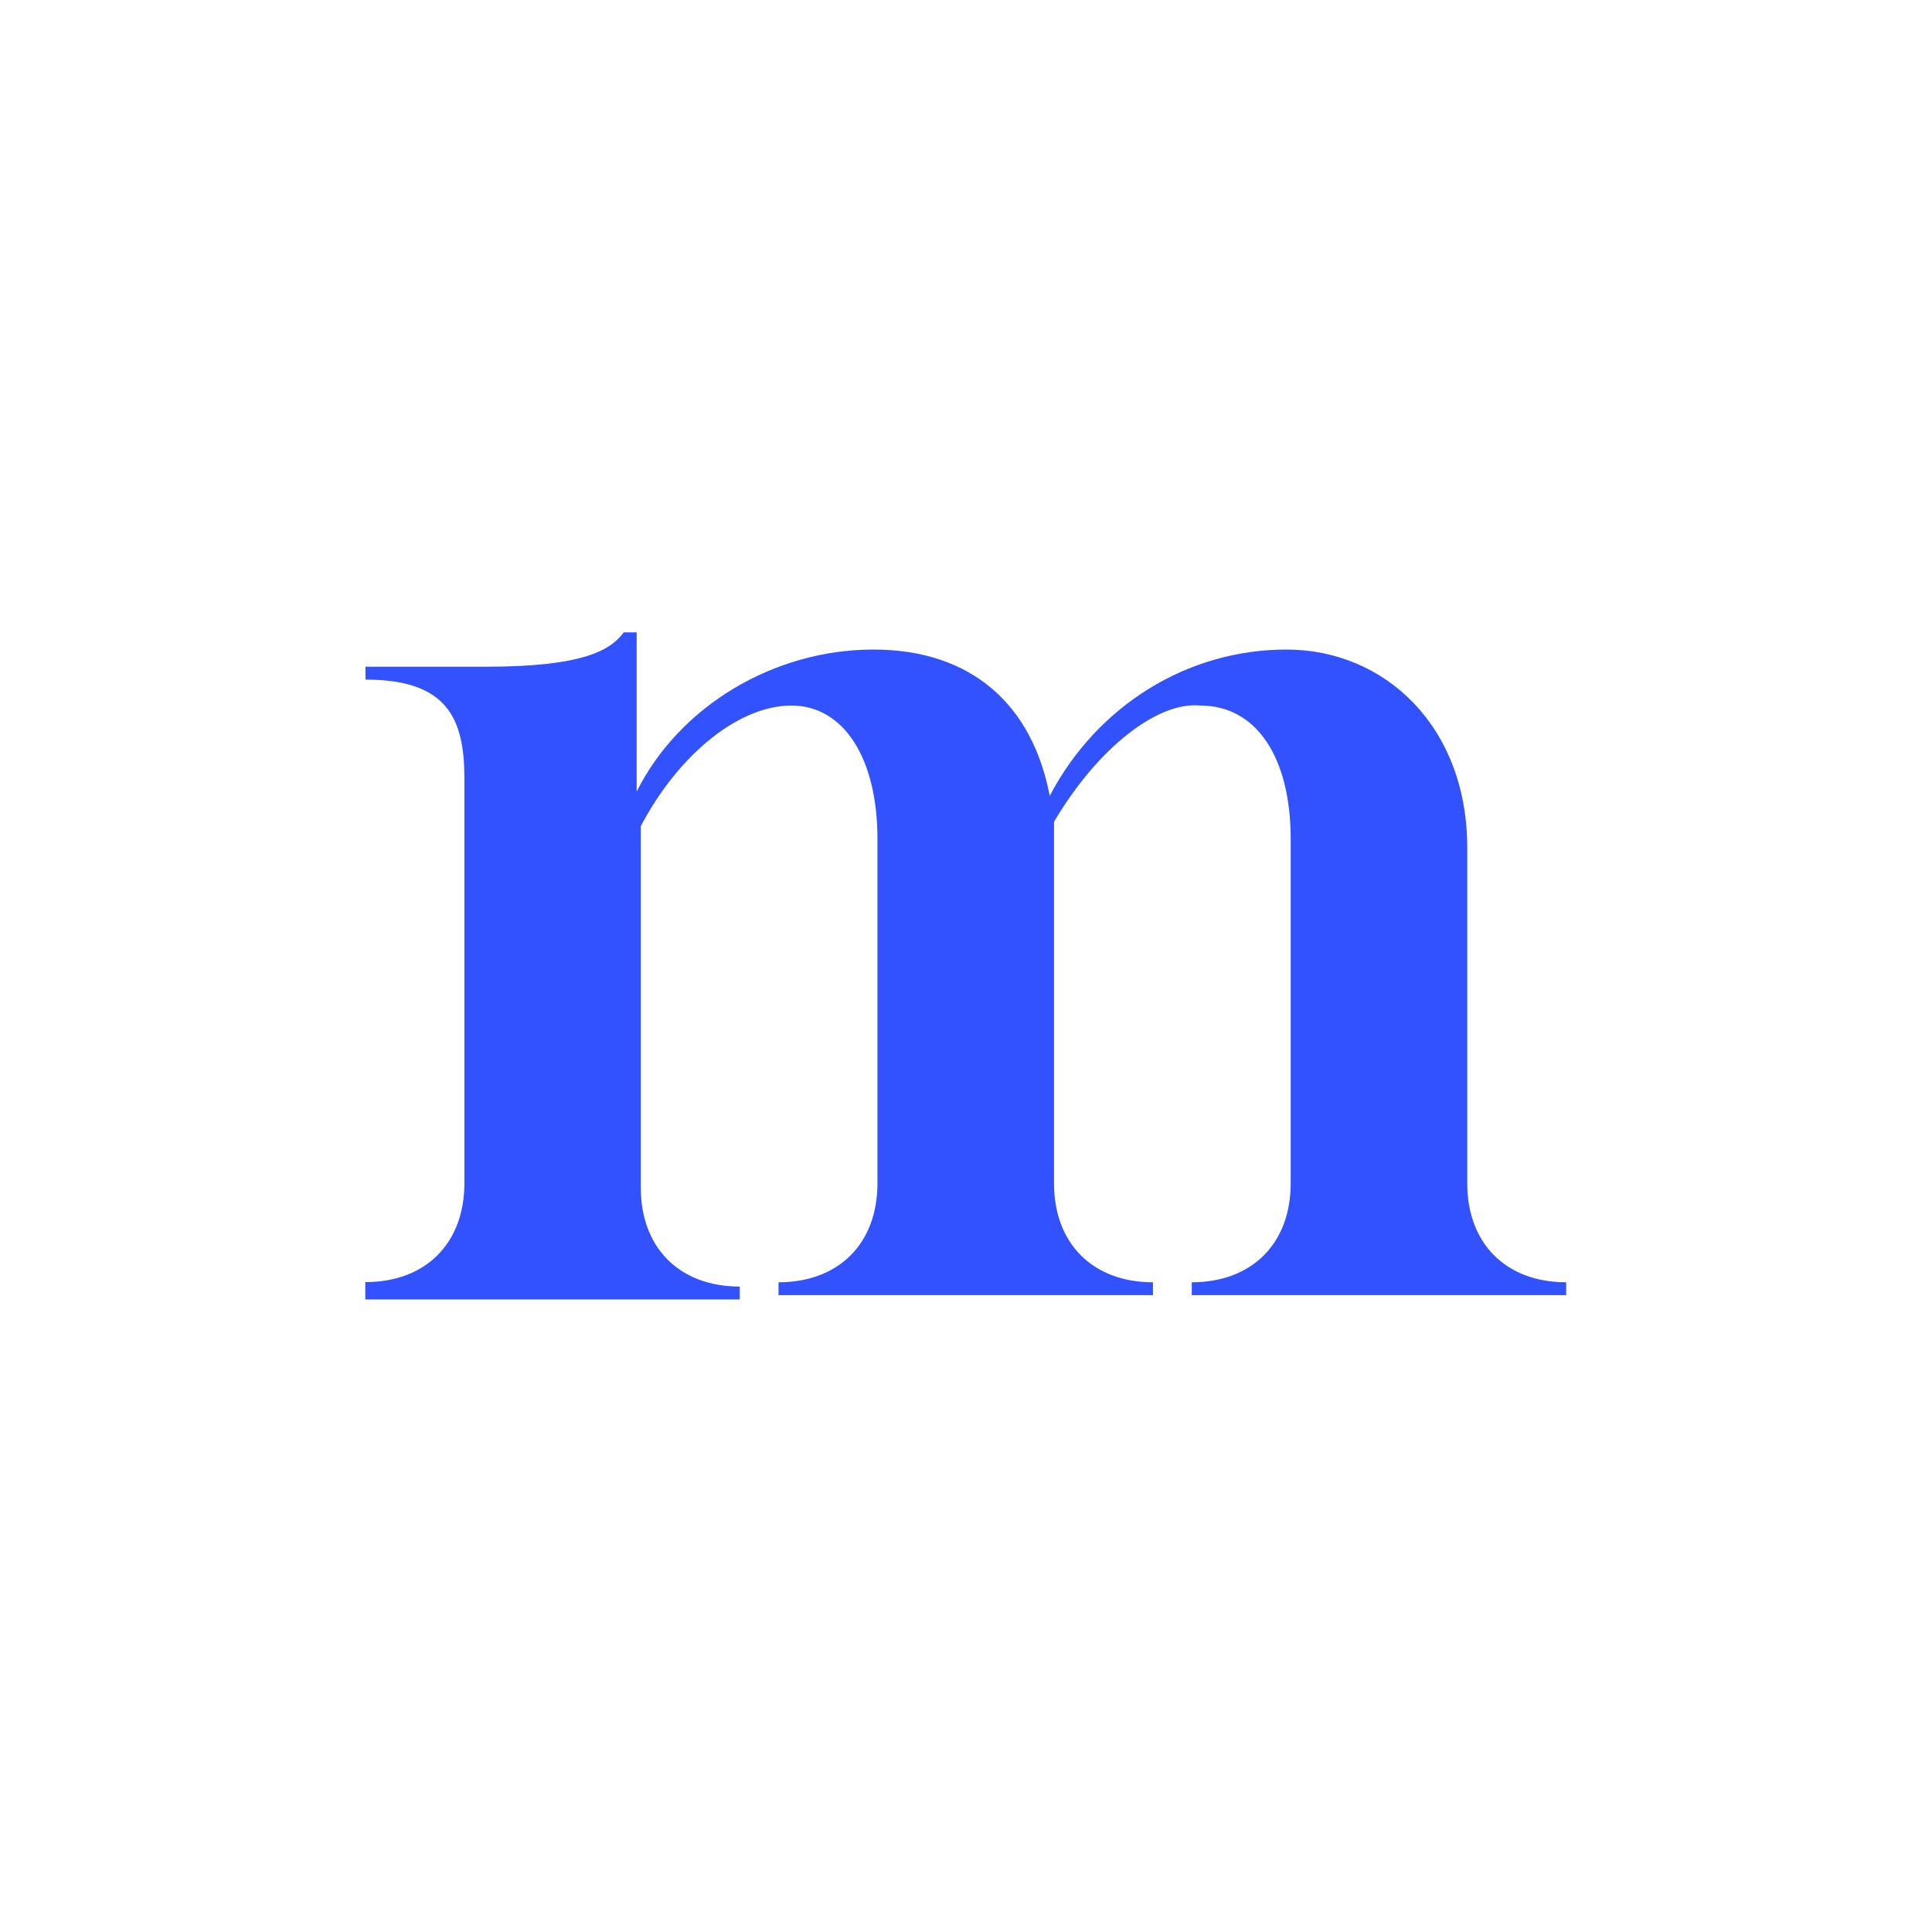
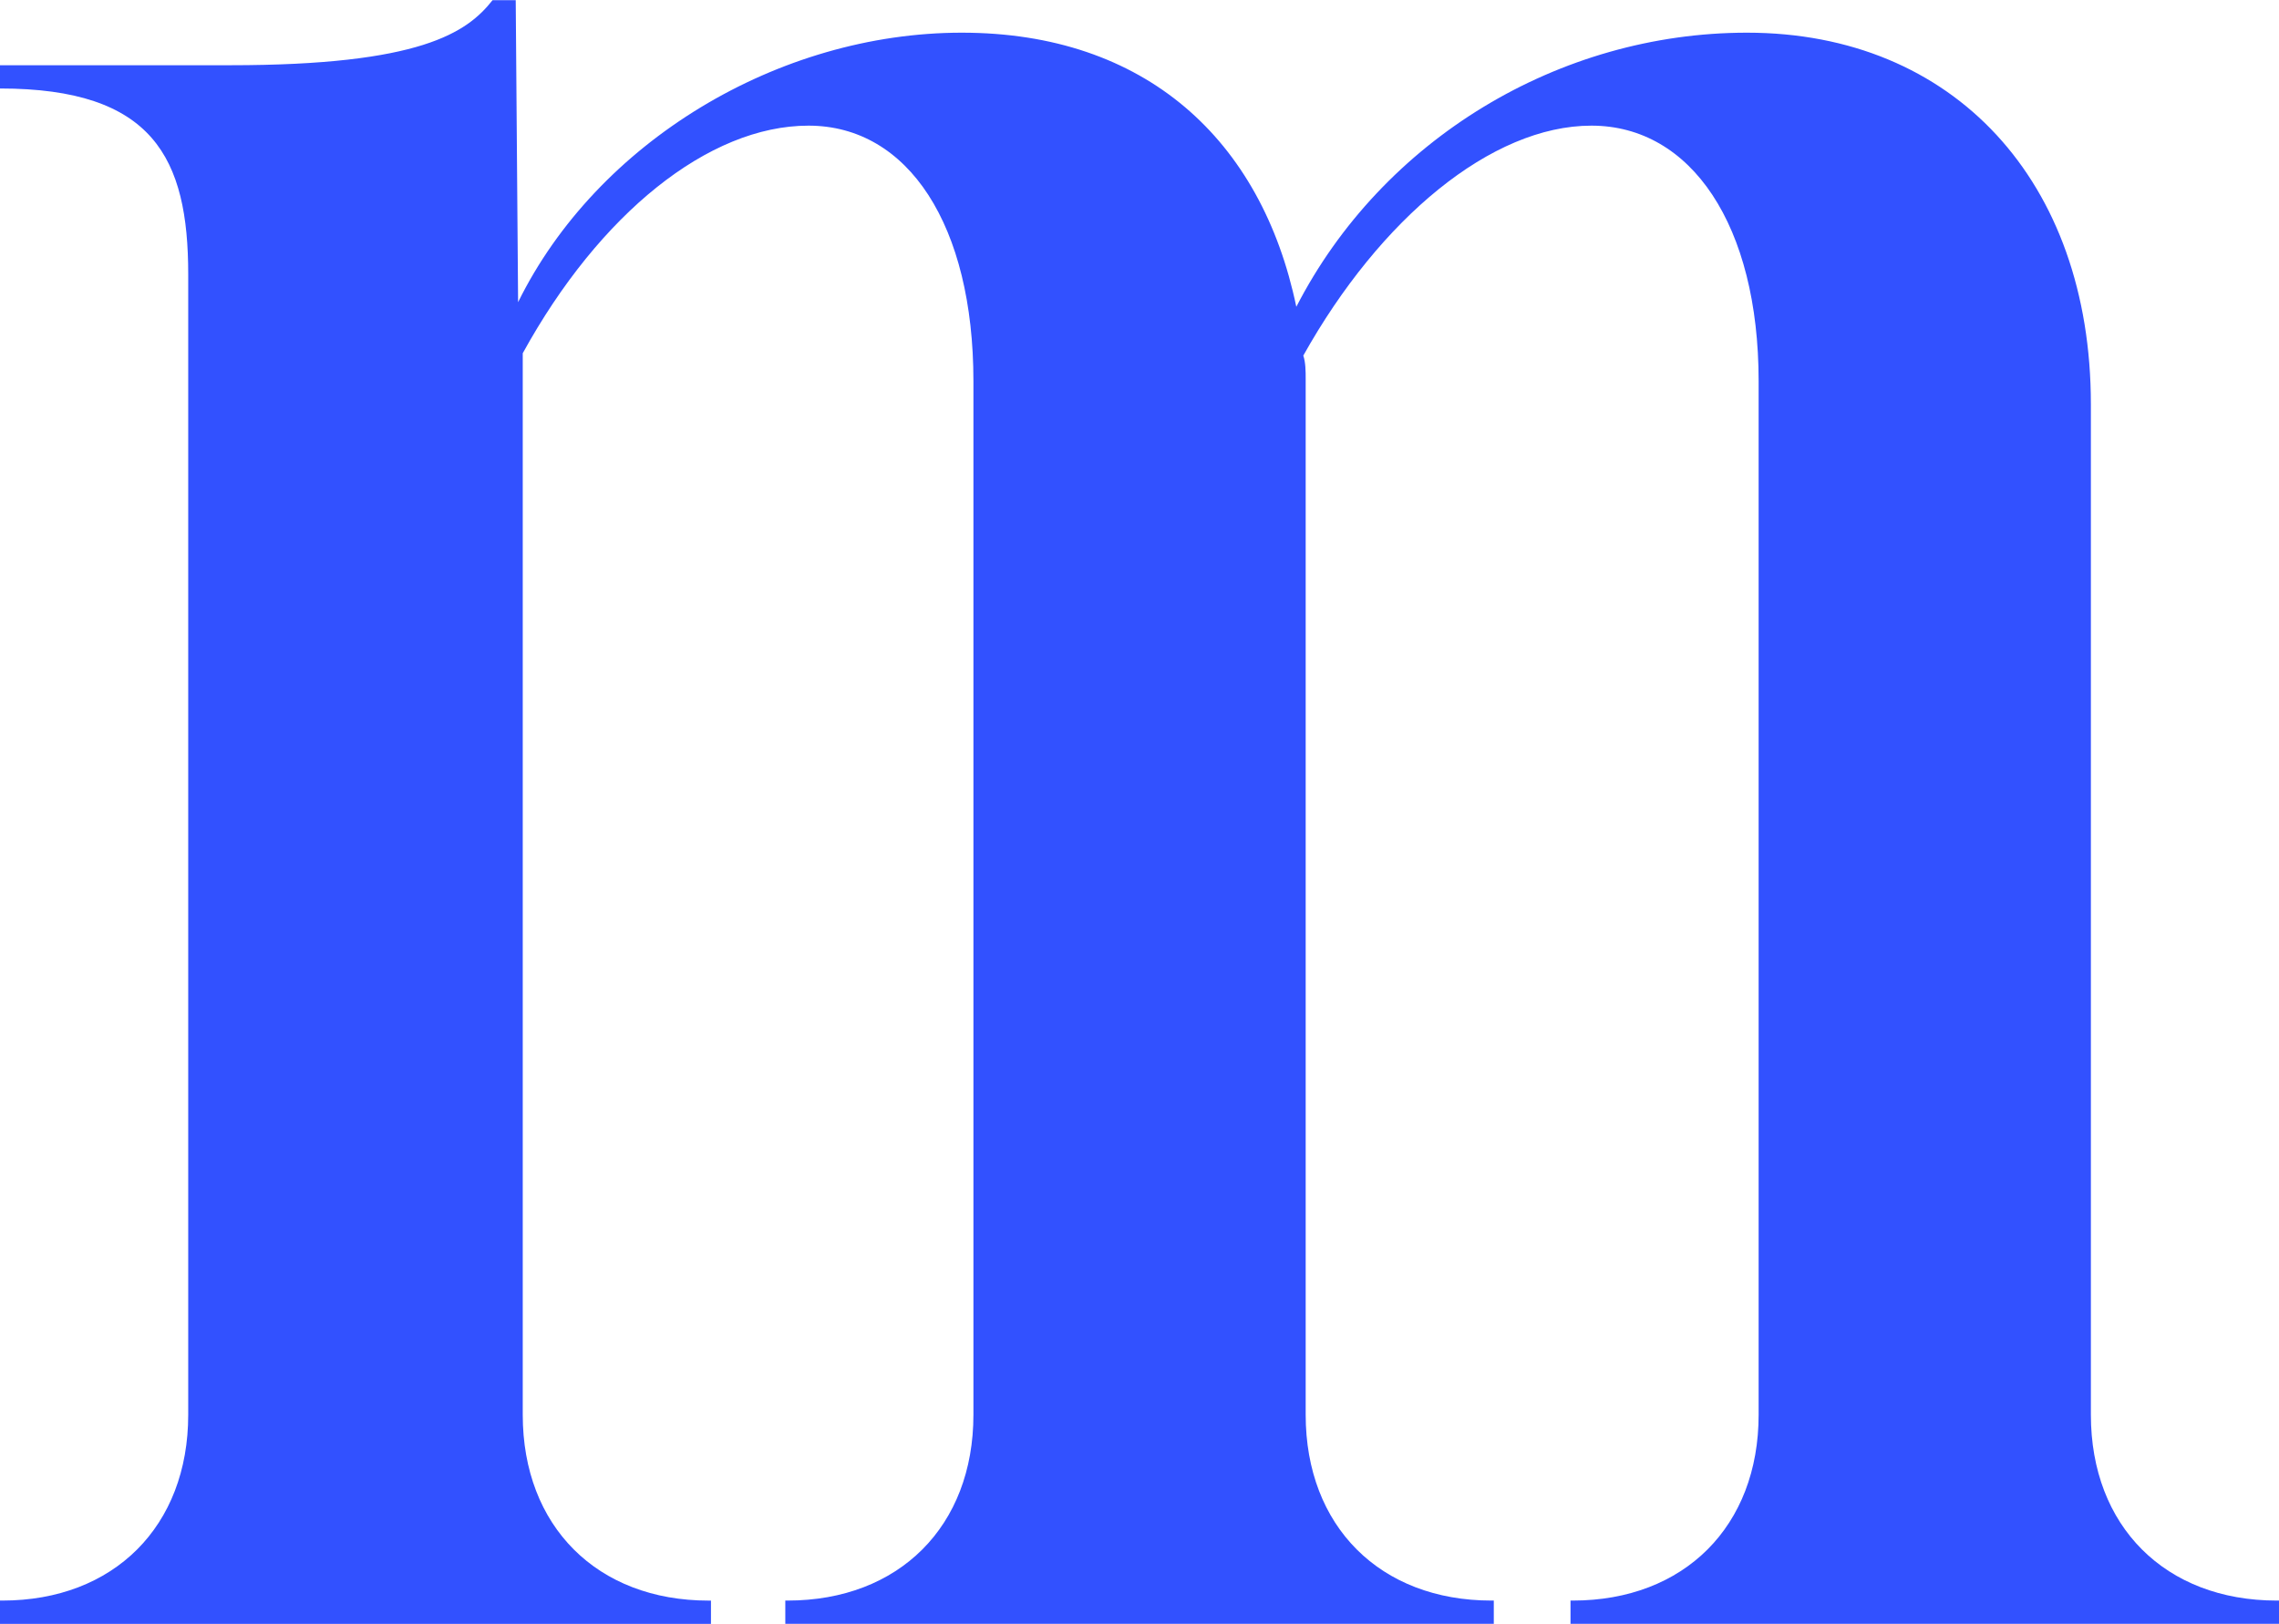
- <svg xmlns="http://www.w3.org/2000/svg" id="Layer_1" version="1.1" viewBox="0 0 1080 1080">
+ <svg xmlns="http://www.w3.org/2000/svg" id="Warstwa_1" data-name="Warstwa 1" viewBox="0 0 672 479">
  <defs>
    <style>
-       .st0 {
+       .cls-1 {
        fill: #3251ff;
      }
    </style>
  </defs>
-   <path class="st0" d="M204.3,716.7h0c33.7,0,55.3-21.7,55.3-55.3v-226.2c0-33.7-9.6-55.3-55.3-55.3v-7.2h67.4c55.3,0,69.8-9.6,77-19.2h7.2v89c24.1-48.1,77-79.4,132.3-79.4s89,31.3,98.6,81.8c26.5-50.5,77-81.8,132.3-81.8s101.1,43.3,101.1,110.7v187.7c0,33.7,21.7,55.3,55.3,55.3h0v7.2h-209.3v-7.2h0c33.7,0,55.3-21.7,55.3-55.3v-192.5c0-45.7-19.2-74.6-50.5-74.6-24.1-2.4-57.7,24.1-81.8,65v202.1c0,33.7,21.7,55.3,55.3,55.3h0v7.2h-209.3v-7.2h0c33.7,0,55.3-21.7,55.3-55.3v-192.5c0-45.7-19.2-74.6-48.1-74.6s-62.6,26.5-84.2,67.4v202.1c0,33.7,21.7,55.3,55.3,55.3h0v7.2h-209.3v-9.6Z" />
+   <path class="cls-1" d="M0,472.09h.7c32.88,0,54.8-21.92,54.8-54.8V80.9c0-34.25-10.29-54.8-55.5-54.8v-6.86h67.82C123.99,19.24,137.69,9.64,145.24.05h6.83l.7,89.08C176.06,41.85,229.49,9.64,283.6,9.64s88.38,31.51,98.64,80.85c25.35-49.33,77.42-80.85,132.89-80.85,60.96,0,101.4,43.84,101.4,109.6v298.05c0,32.88,21.92,54.8,54.8,54.8h.67v6.86h-208.91v-6.86h.67c32.88,0,54.8-21.92,54.8-54.8V112.41c0-45.9-19.86-75.35-49.31-75.35s-62.33,27.39-84.95,67.82c.7,2.04.7,4.77.7,6.83v305.58c0,32.88,21.92,54.8,54.77,54.8h.7v6.86h-208.91v-6.86h.67c32.88,0,54.8-21.92,54.8-54.8V112.41c0-45.9-19.19-75.35-48.64-75.35s-61.66,26.02-84.25,67.13v313.11c0,32.88,21.92,54.8,54.8,54.8h.7v6.86H0v-6.86Z" />
</svg>
